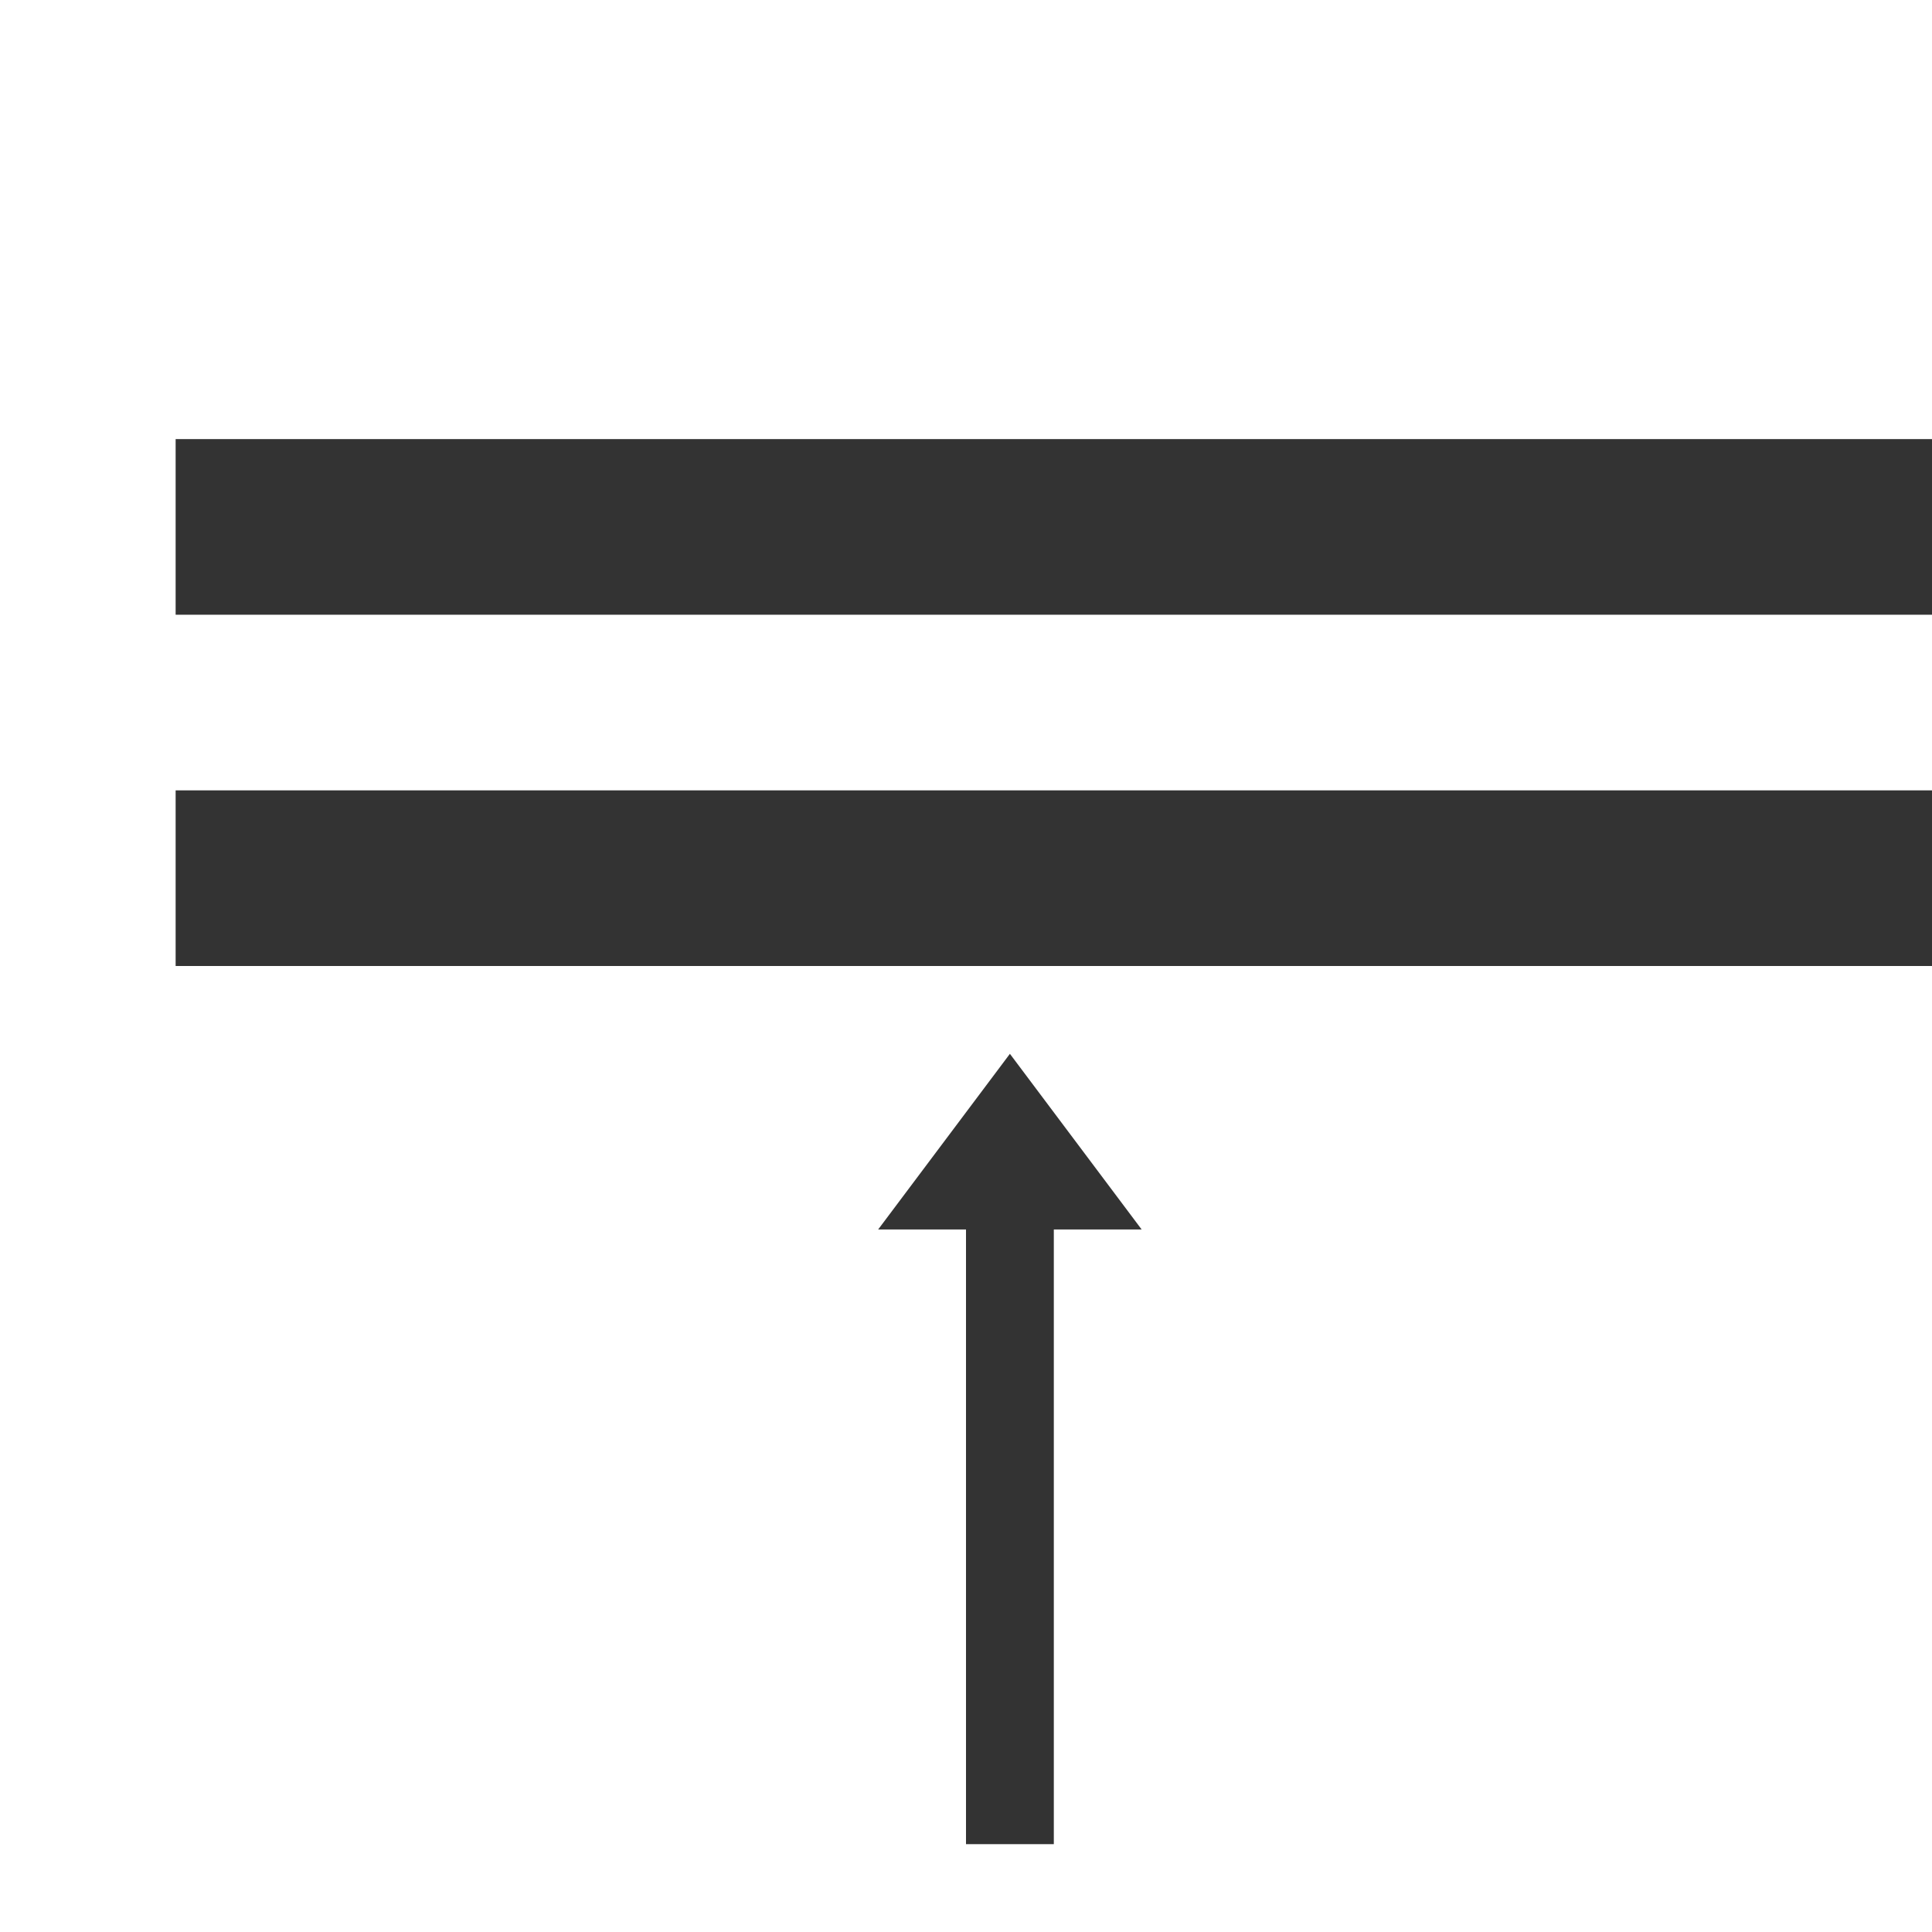
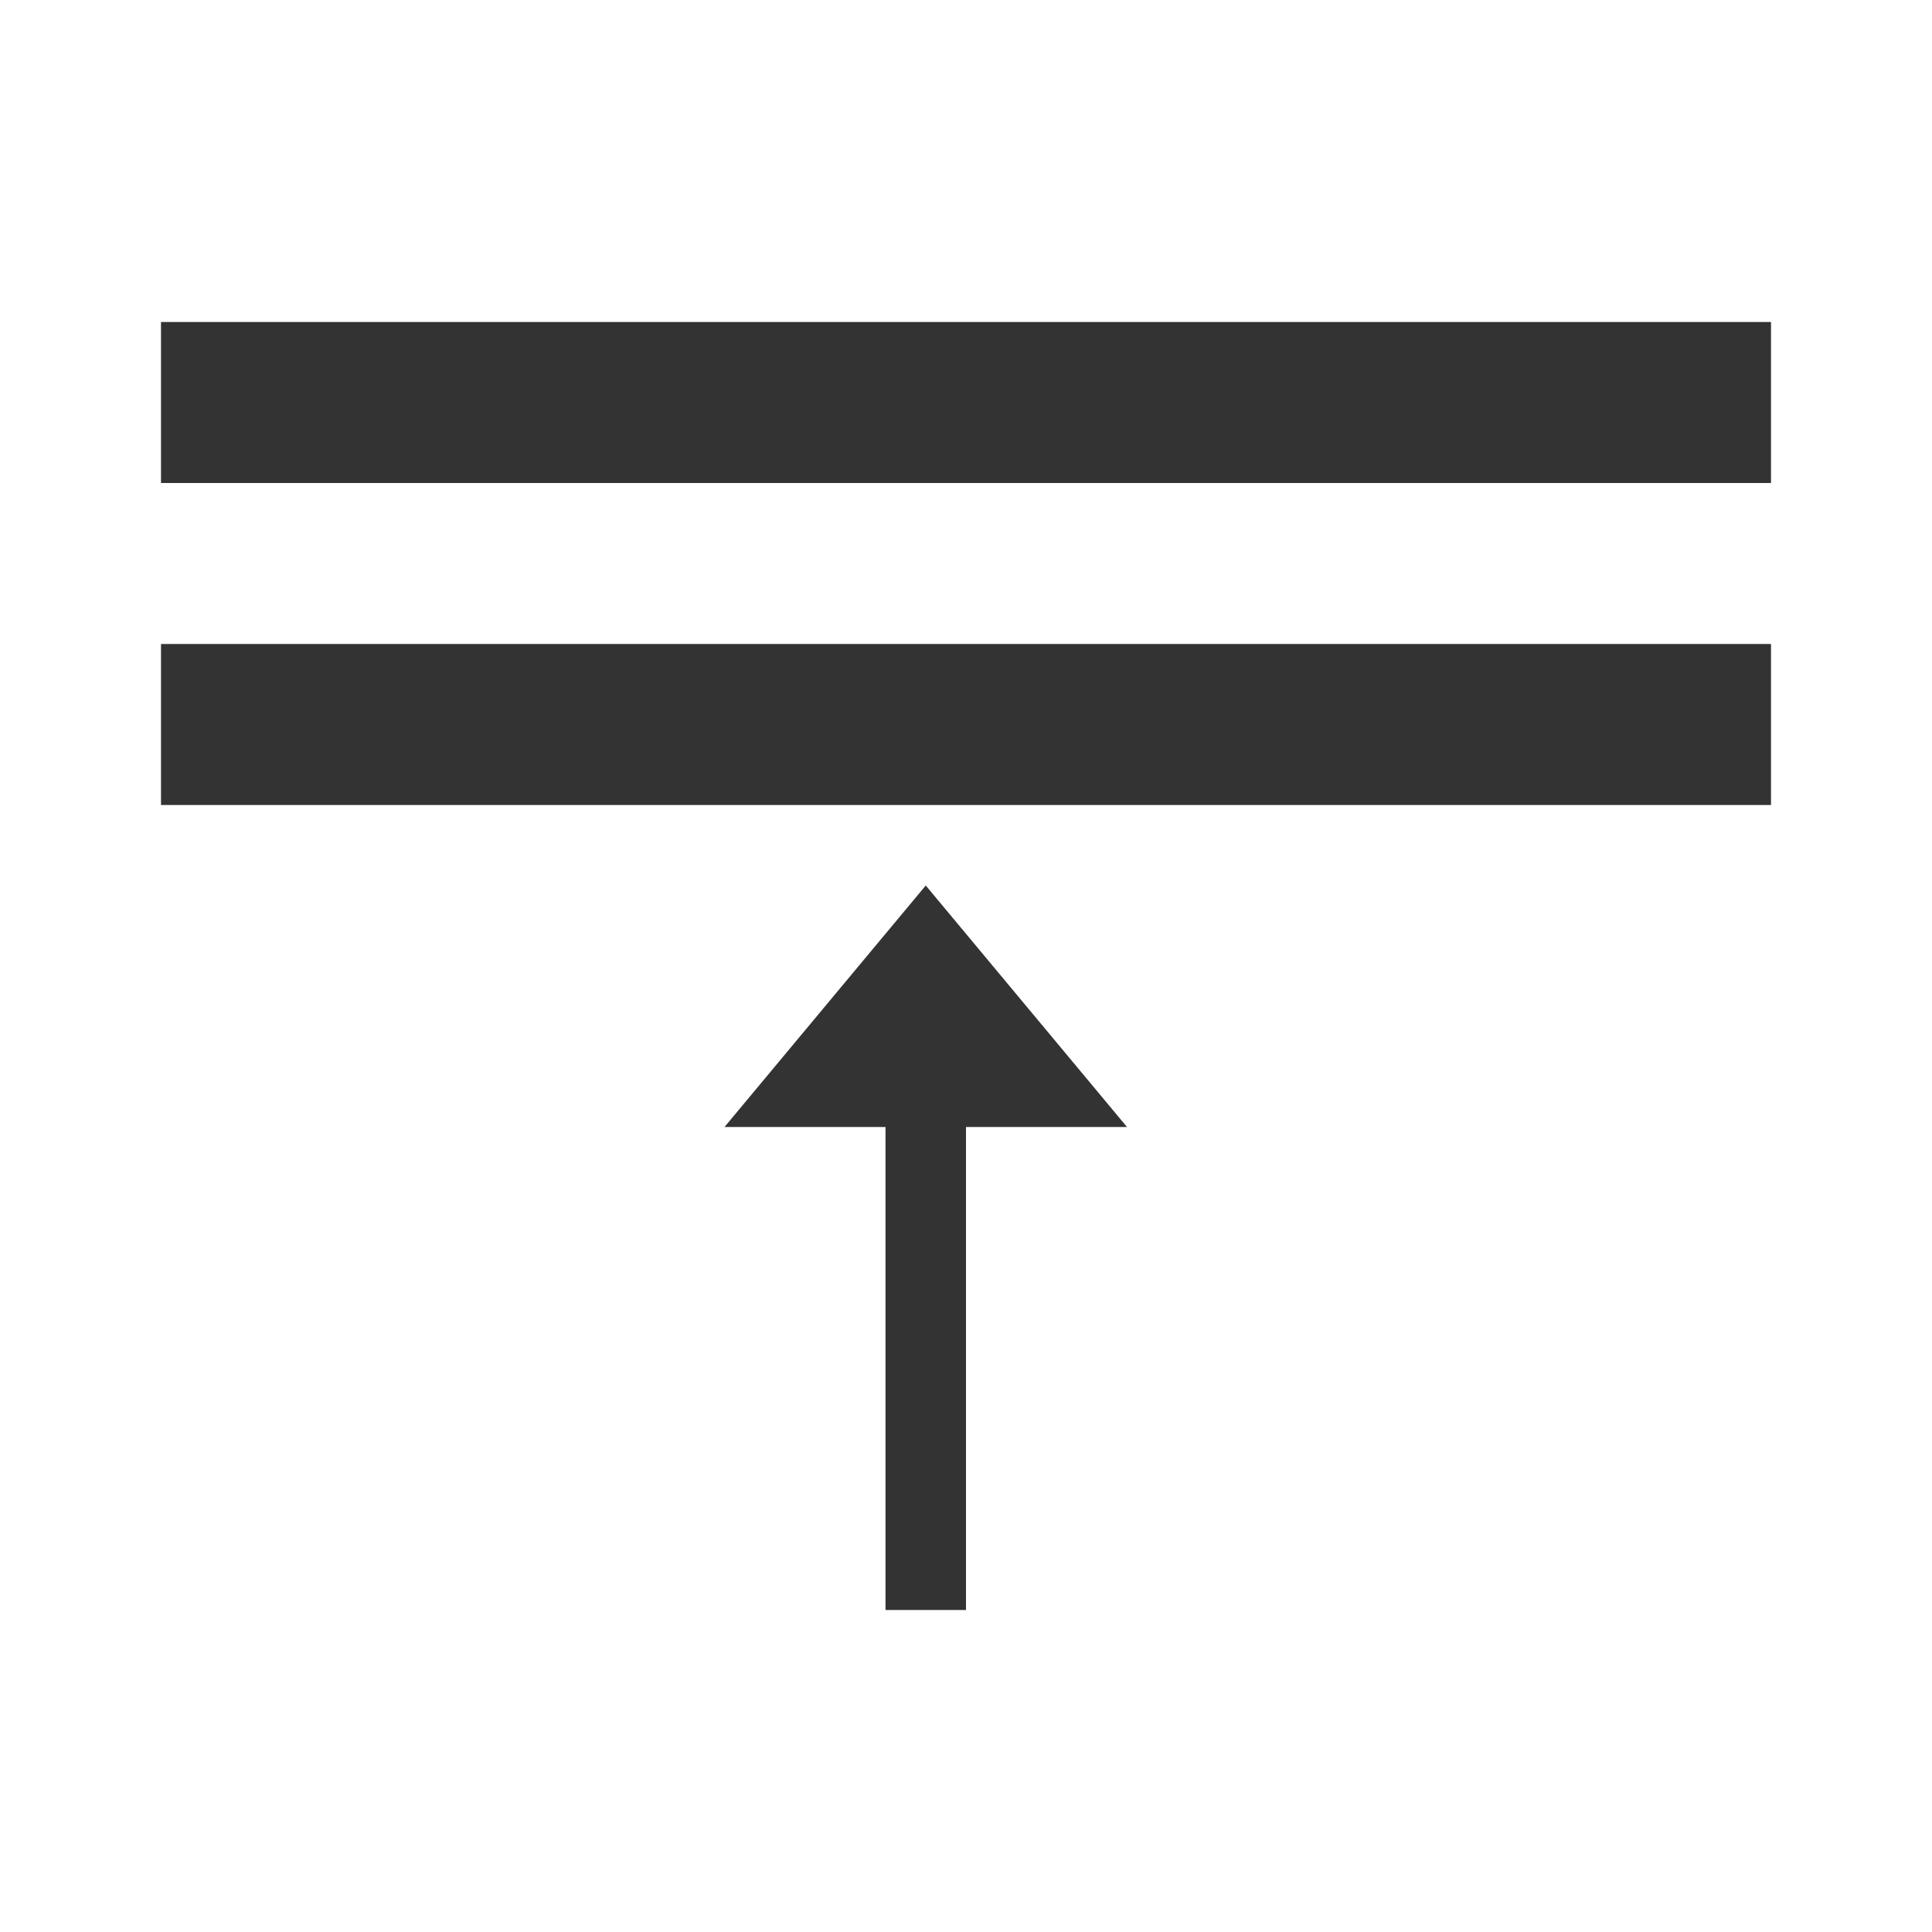
- <svg xmlns="http://www.w3.org/2000/svg" version="1.1" width="22" height="22">
-   <rect x="2" y="5" width="20" height="2" style="fill:#333333;fill-opacity:1;stroke:none" />
-   <rect x="2" y="9" width="20" height="2" style="fill:#333333;fill-opacity:1;stroke:none" />
-   <path d="M 11.5,12 10,14 11,14 11,21 12,21 12,14 13,14 Z" style="fill:#333333;fill-opacity:1;stroke:none" />
+ <svg xmlns="http://www.w3.org/2000/svg" version="1.1" width="24" height="24">
+   <rect x="2" y="4" width="20" height="2" style="fill:#333333;fill-opacity:1;stroke:none" />
+   <rect x="2" y="8" width="20" height="2" style="fill:#333333;fill-opacity:1;stroke:none" />
+   <path d="M 11.5,11 9,14 11,14 11,20 12,20 12,14 14,14 Z" style="fill:#333333;fill-opacity:1;stroke:none" />
</svg>
